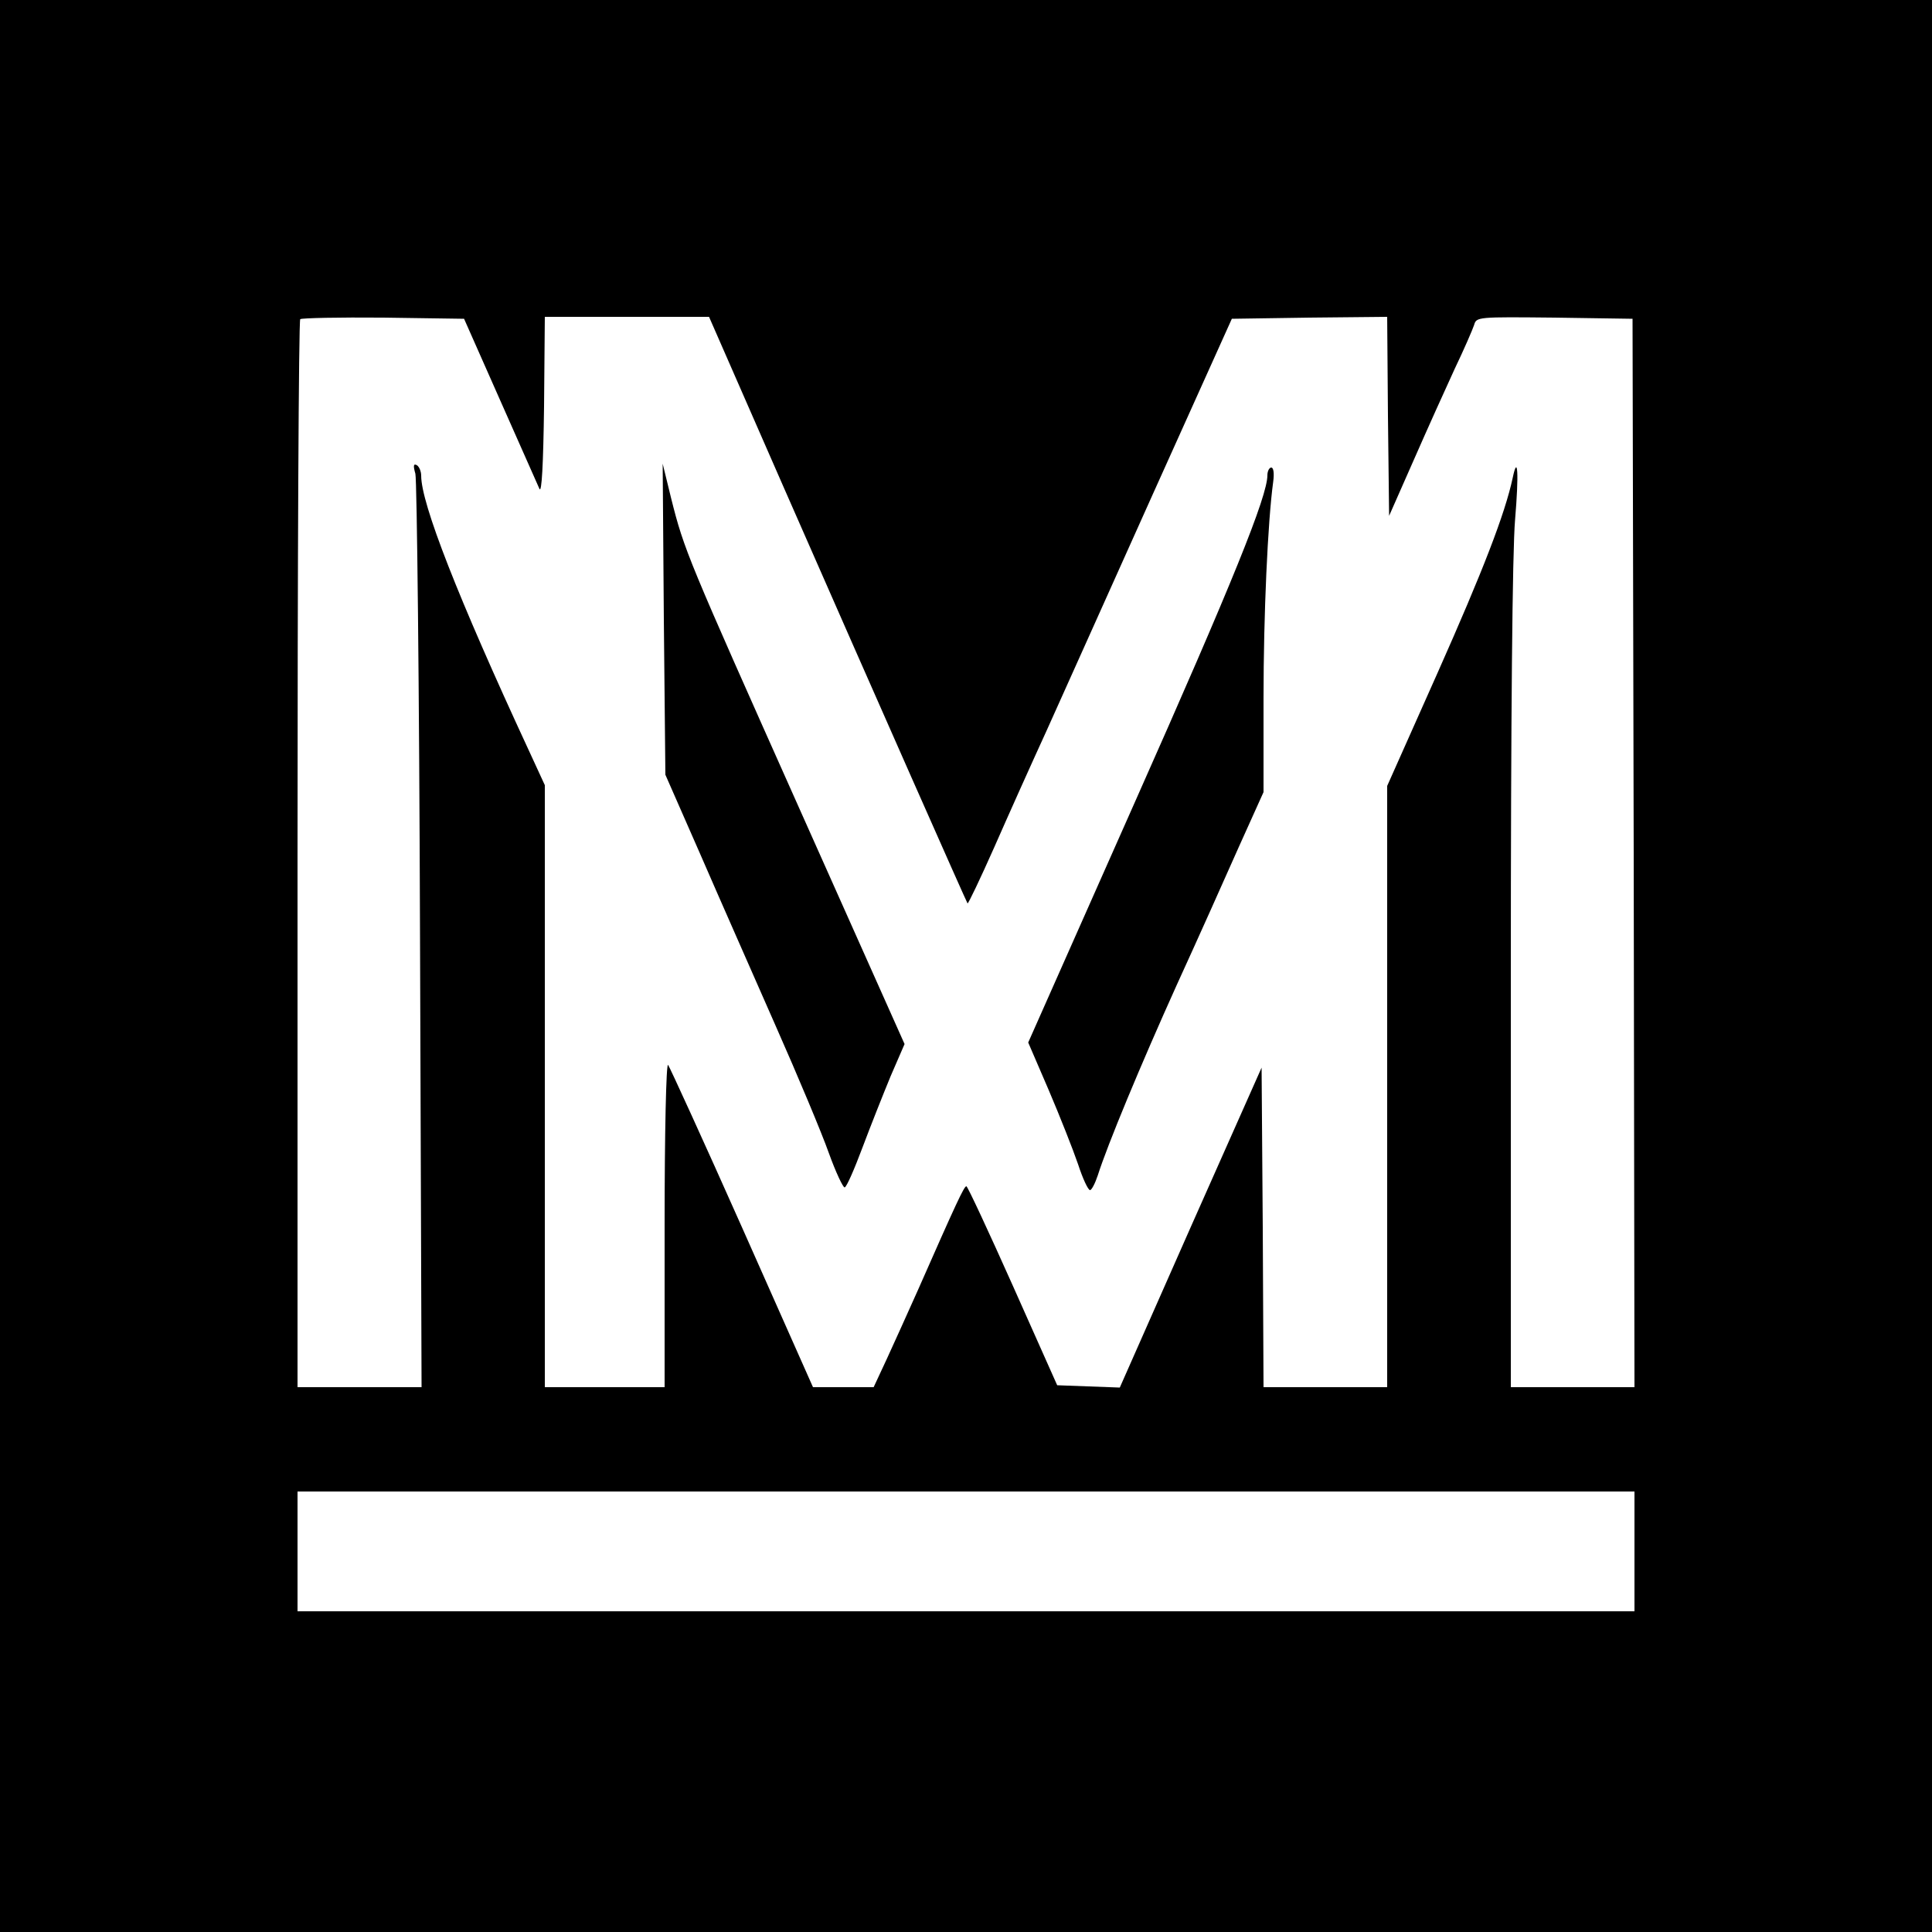
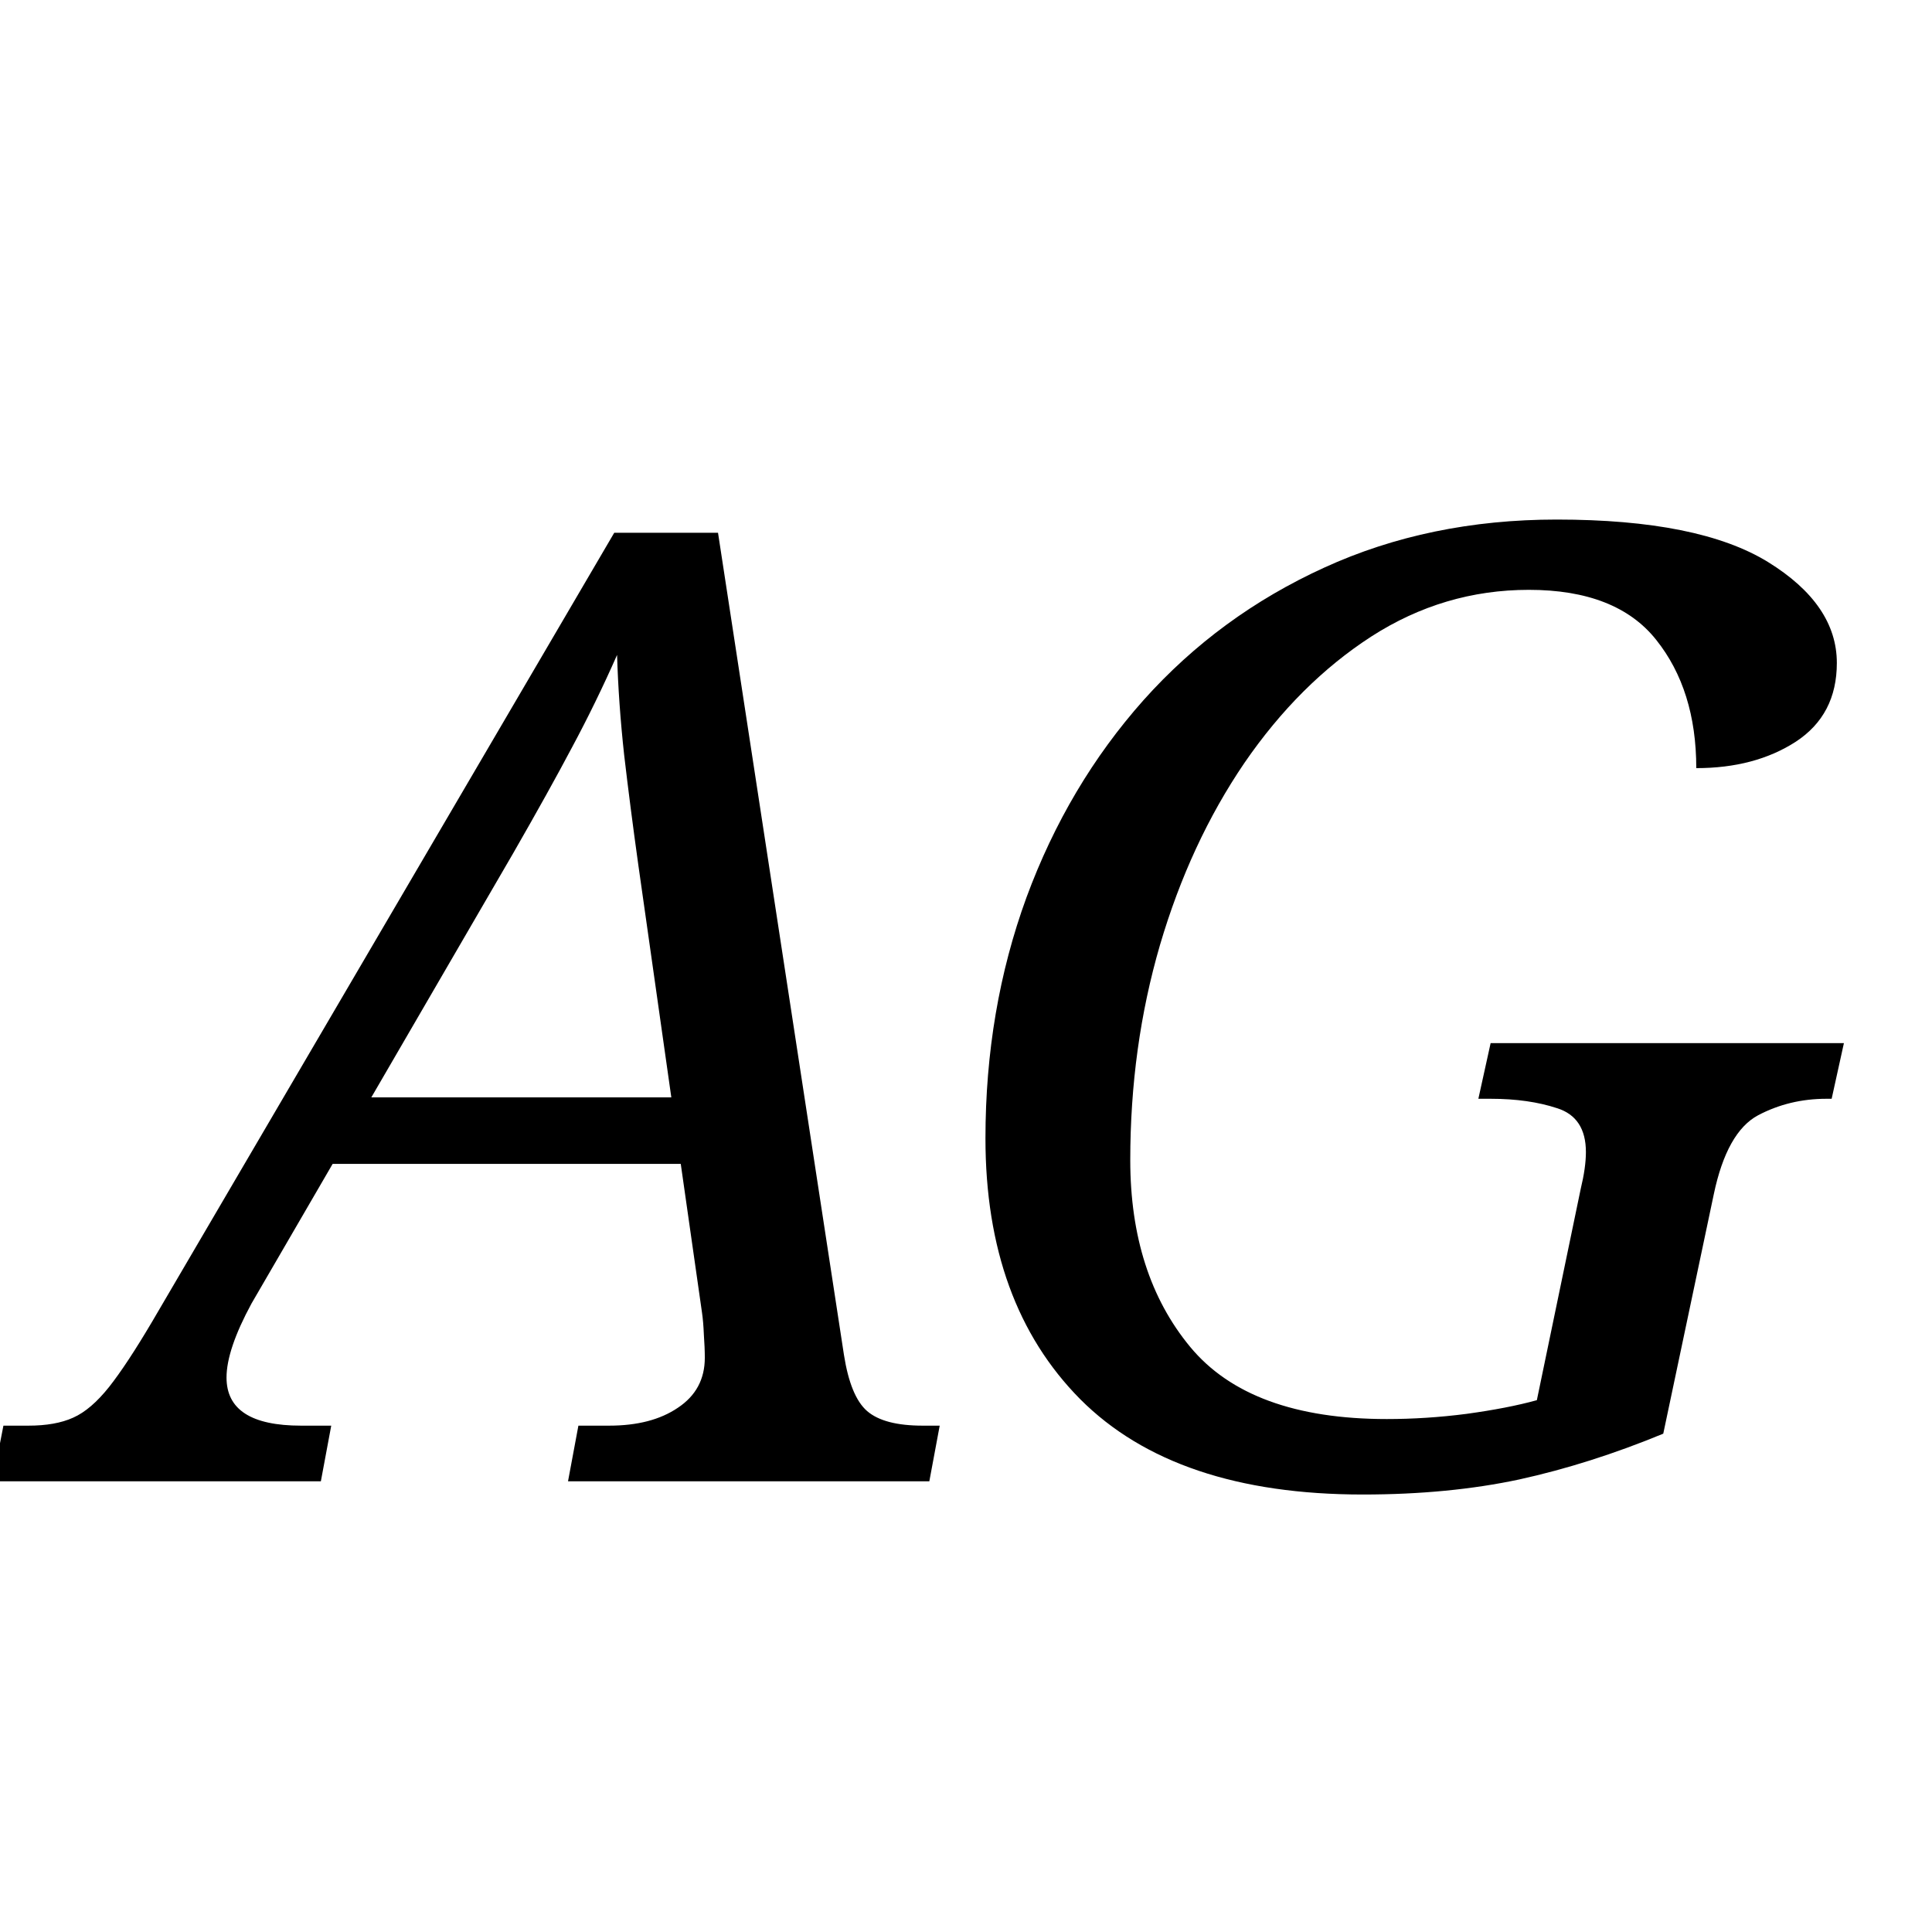
- <svg xmlns="http://www.w3.org/2000/svg" version="1.0" width="500pt" height="500pt" viewBox="0 0 500 500" preserveAspectRatio="xMidYMid meet">
-   <g transform="translate(0,500) scale(0.1,-0.1)" fill="#000000" stroke="none">
-     <path d="M0 2500 l0 -2500 2500 0 2500 0 0 2500 0 2500 -2500 0 -2500 0 0 -2500z m1294 1465 c51 -115 97 -219 102 -230 6 -13 10 63 12 213 l2 232 213 0 212 0 194 -443 c248 -565 472 -1071 475 -1075 2 -1 33 64 69 145 36 82 97 218 136 303 38 85 162 360 274 610 l205 455 201 3 201 2 2 -257 3 -258 64 145 c35 80 83 186 106 236 24 50 46 101 50 113 6 21 9 21 208 19 l202 -3 3 -1382 2 -1383 -160 0 -160 0 0 1059 c0 675 4 1106 11 1186 10 120 7 171 -6 109 -20 -94 -78 -243 -194 -504 l-131 -294 0 -778 0 -778 -160 0 -160 0 -2 414 -3 413 -184 -414 -183 -414 -81 3 -81 3 -115 258 c-63 141 -117 257 -120 257 -6 0 -26 -43 -126 -270 -26 -58 -62 -138 -80 -177 l-34 -73 -78 0 -79 0 -183 412 c-101 227 -188 417 -192 422 -5 6 -9 -178 -9 -412 l0 -422 -155 0 -155 0 0 779 0 779 -41 89 c-185 399 -279 640 -279 712 0 11 -5 23 -11 27 -9 5 -10 -1 -4 -22 4 -16 10 -554 12 -1196 l4 -1168 -160 0 -161 0 0 1378 c0 758 3 1382 7 1386 4 3 101 5 215 4 l209 -3 93 -210z m2936 -2980 l0 -155 -1730 0 -1730 0 0 155 0 155 1730 0 1730 0 0 -155z" />
-     <path d="M1718 3397 l4 -402 90 -205 c49 -113 137 -312 195 -444 58 -131 120 -279 138 -330 18 -50 37 -90 41 -89 5 1 25 47 46 103 21 56 54 139 73 185 l36 83 -272 609 c-291 652 -298 668 -332 803 l-22 90 3 -403z" />
-     <path d="M3280 3770 c0 -54 -90 -277 -343 -846 l-276 -622 53 -123 c29 -68 63 -154 76 -192 12 -37 26 -67 31 -67 4 0 13 17 20 38 25 79 111 286 204 492 54 118 126 279 161 358 l64 142 0 243 c0 217 11 458 25 560 3 22 1 37 -5 37 -5 0 -10 -9 -10 -20z" />
-   </g>
+ <svg xmlns="http://www.w3.org/2000/svg" viewBox="0 0 64 64">
+   <text x="32" y="32" text-anchor="middle" dominant-baseline="central" font-family="Lora, 'Cambria', 'Georgia', serif" font-size="44" font-weight="500" font-style="italic" letter-spacing="-2" fill="#000000">AG</text>
</svg>
